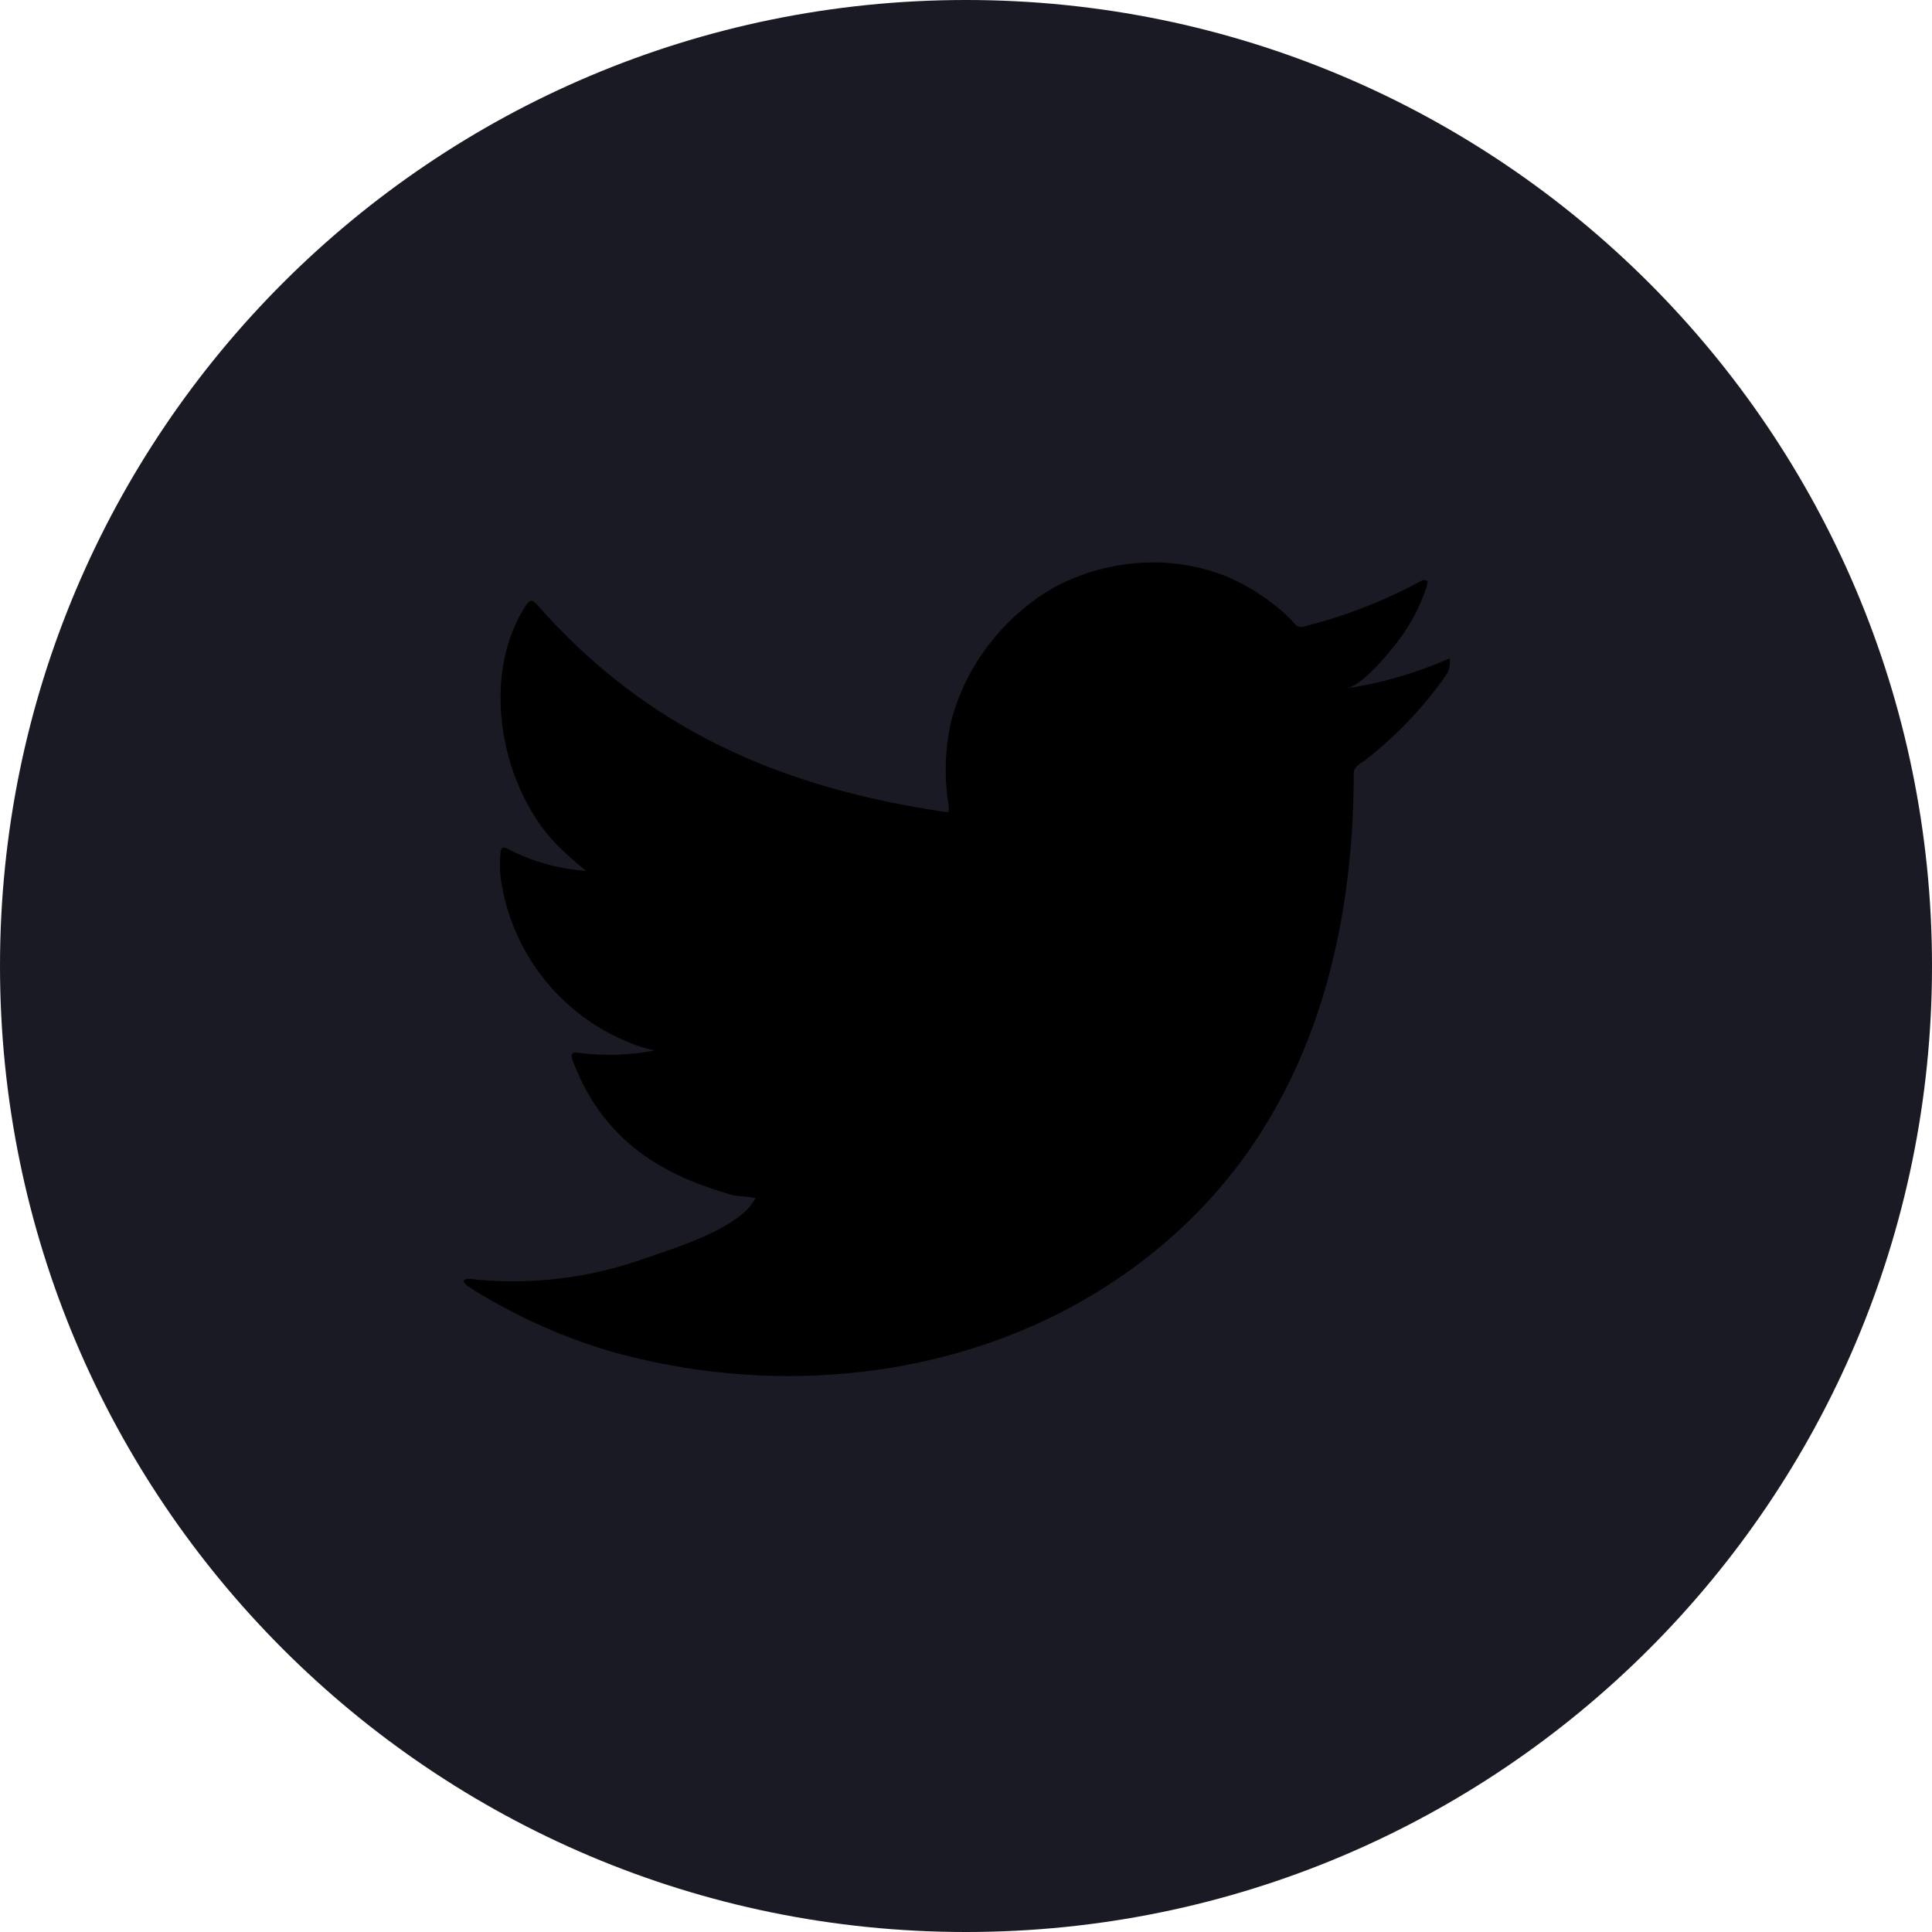
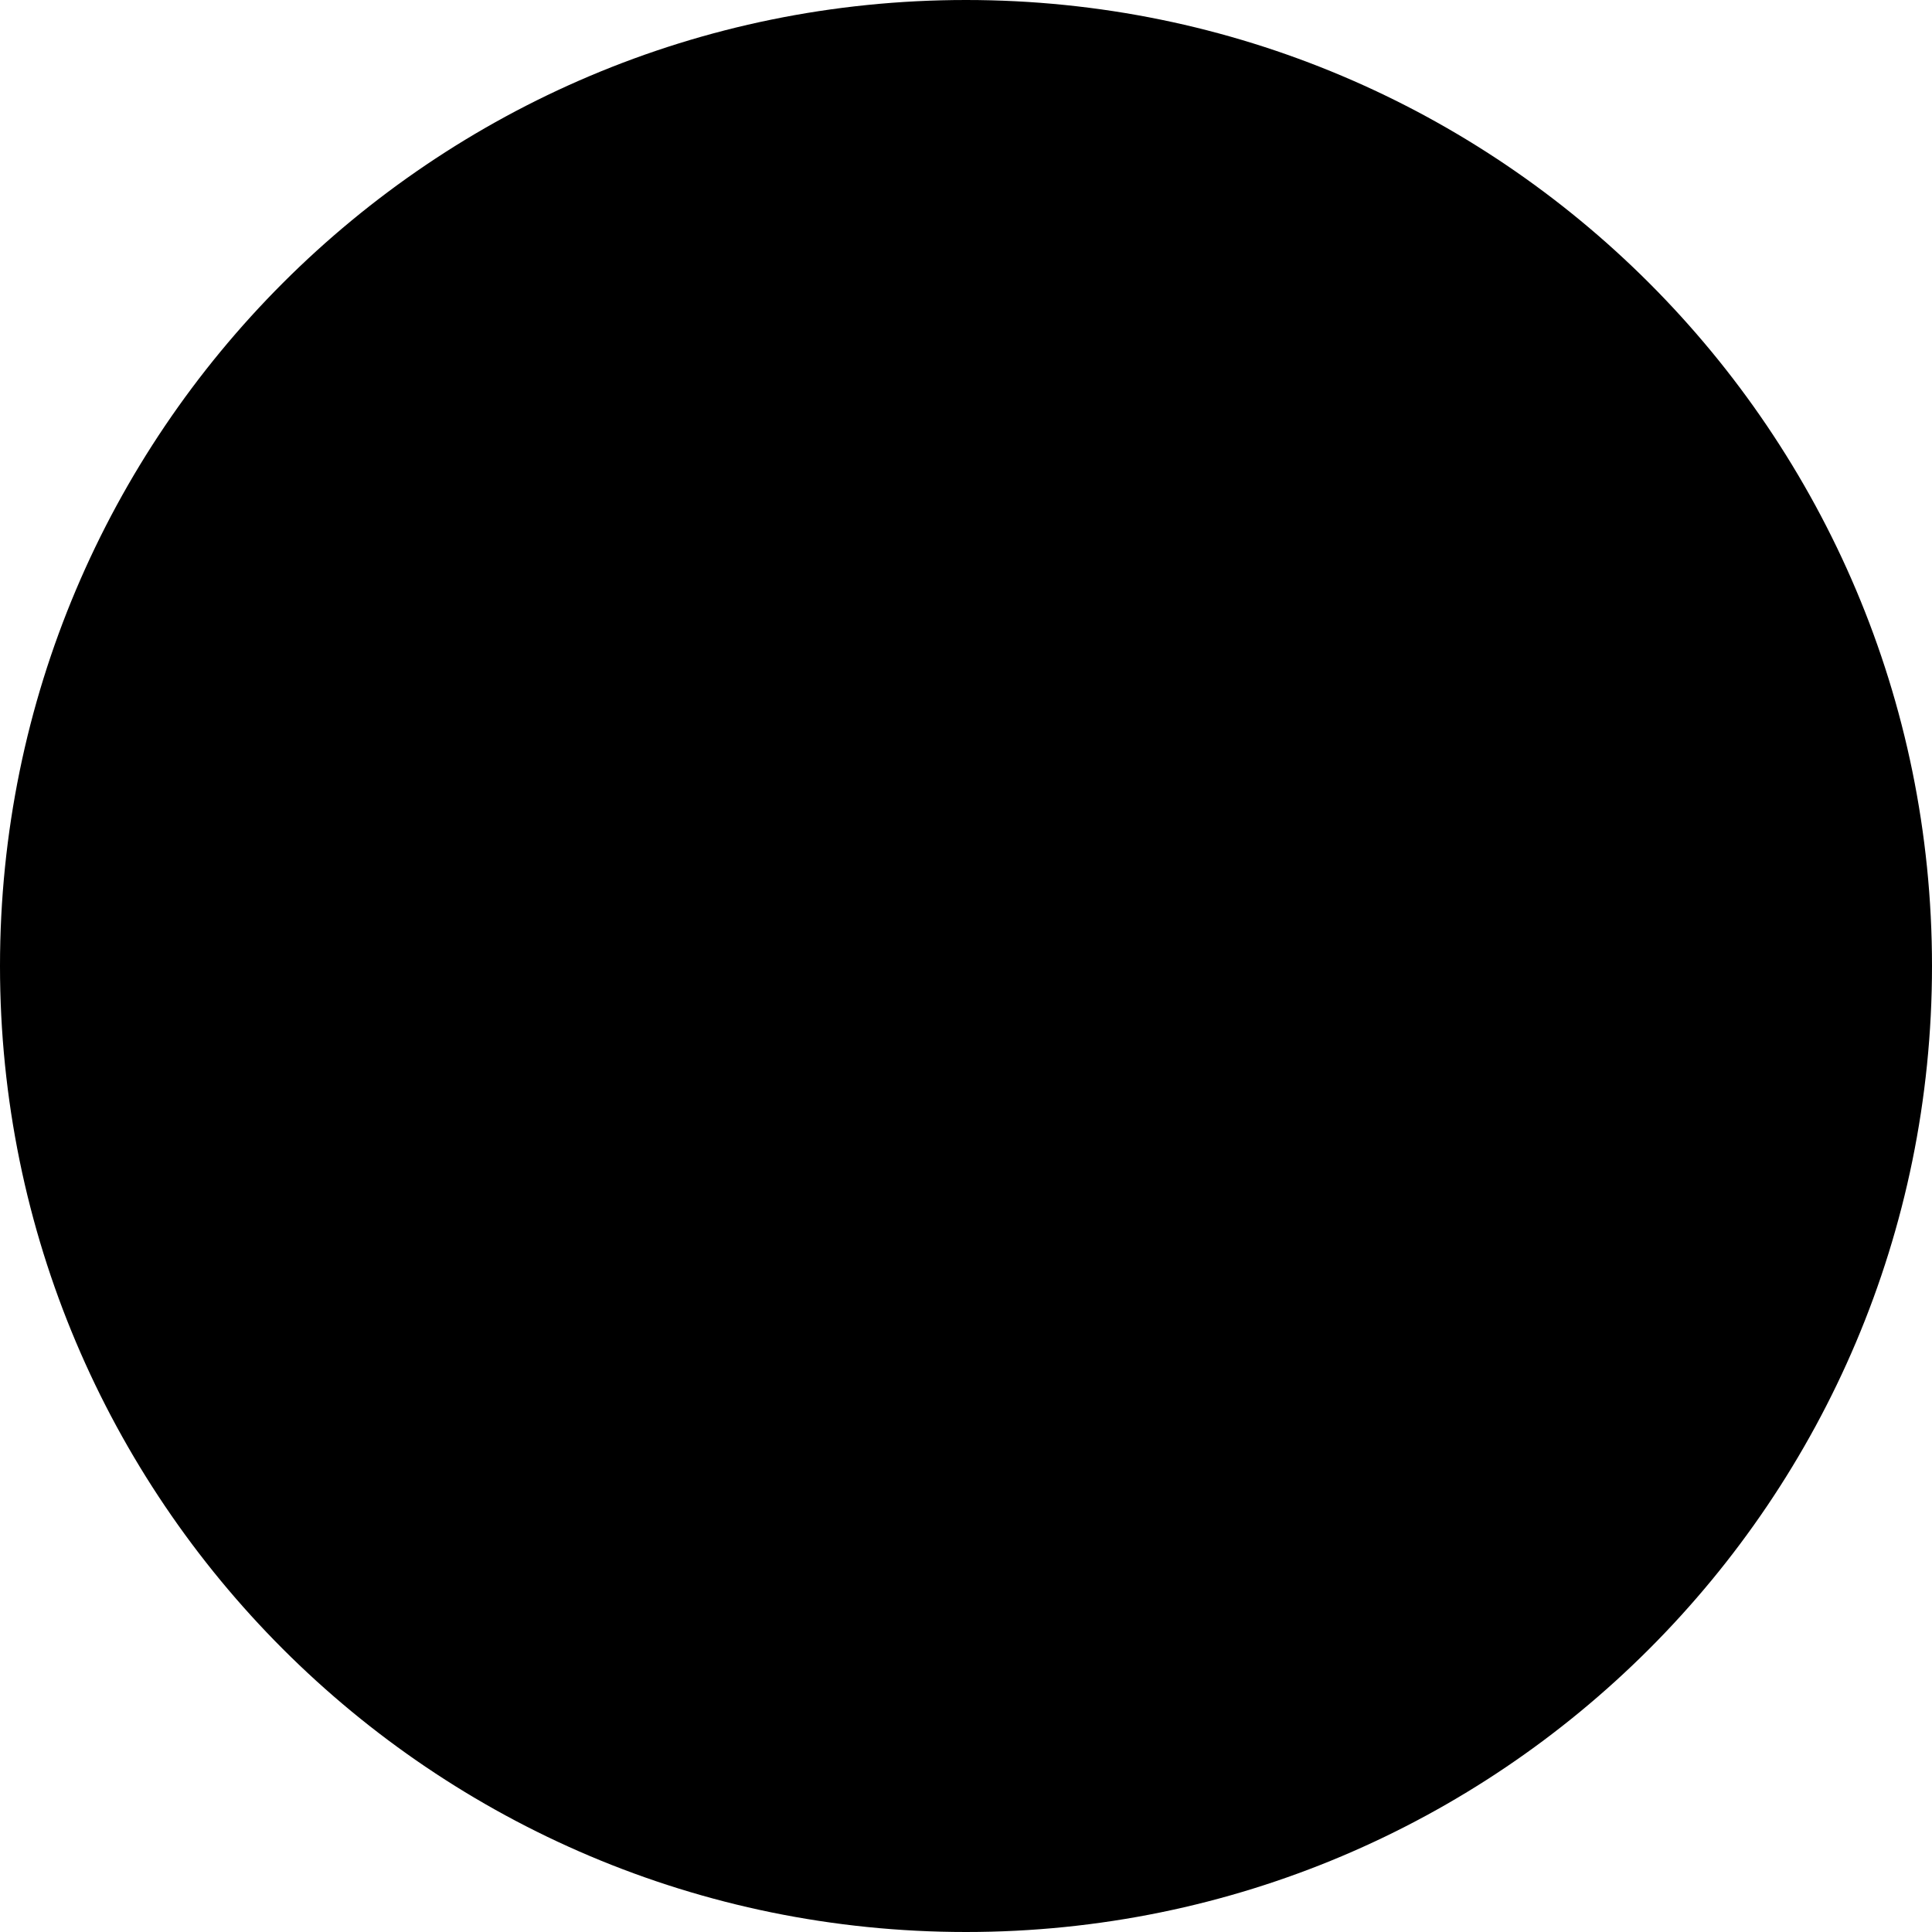
<svg xmlns="http://www.w3.org/2000/svg" width="100%" height="100%" viewBox="0 0 32 32" fill="none">
-   <path d="M0 16C0 7.163 7.163 0 16 0C24.837 0 32 7.163 32 16C32 24.837 24.837 32 16 32C7.163 32 0 24.837 0 16Z" fill="#191A23" />
+   <path d="M0 16C0 7.163 7.163 0 16 0C24.837 0 32 7.163 32 16C32 24.837 24.837 32 16 32C7.163 32 0 24.837 0 16Z" fill="currentColor" />
  <path d="M23.942 10.934C23.414 11.161 22.858 11.32 22.289 11.405C22.555 11.36 22.947 10.881 23.102 10.687C23.339 10.394 23.52 10.06 23.634 9.702C23.634 9.675 23.661 9.637 23.634 9.618C23.621 9.611 23.606 9.607 23.591 9.607C23.575 9.607 23.56 9.611 23.547 9.618C22.929 9.953 22.272 10.209 21.59 10.379C21.567 10.386 21.541 10.387 21.517 10.38C21.493 10.374 21.471 10.362 21.454 10.344C21.401 10.281 21.343 10.222 21.283 10.166C21.005 9.916 20.689 9.712 20.348 9.561C19.887 9.372 19.39 9.29 18.893 9.322C18.411 9.352 17.94 9.481 17.51 9.702C17.086 9.934 16.714 10.25 16.416 10.63C16.102 11.021 15.875 11.475 15.751 11.961C15.648 12.423 15.637 12.901 15.717 13.368C15.717 13.447 15.717 13.459 15.648 13.447C12.939 13.048 10.717 12.086 8.901 10.021C8.821 9.93 8.779 9.93 8.715 10.021C7.924 11.223 8.308 13.124 9.296 14.063C9.429 14.189 9.566 14.311 9.71 14.425C9.257 14.393 8.815 14.27 8.411 14.063C8.335 14.014 8.293 14.041 8.289 14.132C8.278 14.258 8.278 14.386 8.289 14.512C8.368 15.118 8.607 15.693 8.981 16.177C9.355 16.66 9.85 17.036 10.417 17.265C10.555 17.325 10.699 17.369 10.846 17.398C10.427 17.481 9.997 17.494 9.573 17.436C9.482 17.417 9.448 17.467 9.482 17.554C10.04 19.075 11.252 19.539 12.142 19.798C12.263 19.817 12.385 19.817 12.521 19.847C12.521 19.847 12.521 19.847 12.499 19.87C12.236 20.349 11.177 20.672 10.69 20.84C9.803 21.159 8.856 21.281 7.917 21.197C7.768 21.174 7.734 21.178 7.696 21.197C7.658 21.216 7.696 21.258 7.738 21.296C7.928 21.422 8.118 21.532 8.316 21.638C8.904 21.959 9.526 22.215 10.17 22.399C13.505 23.319 17.259 22.642 19.763 20.151C21.731 18.197 22.422 15.501 22.422 12.801C22.422 12.698 22.548 12.637 22.62 12.584C23.118 12.196 23.557 11.737 23.923 11.223C23.986 11.146 24.019 11.049 24.014 10.949C24.014 10.892 24.014 10.903 23.942 10.934Z" fill="currentColor" />
</svg>
